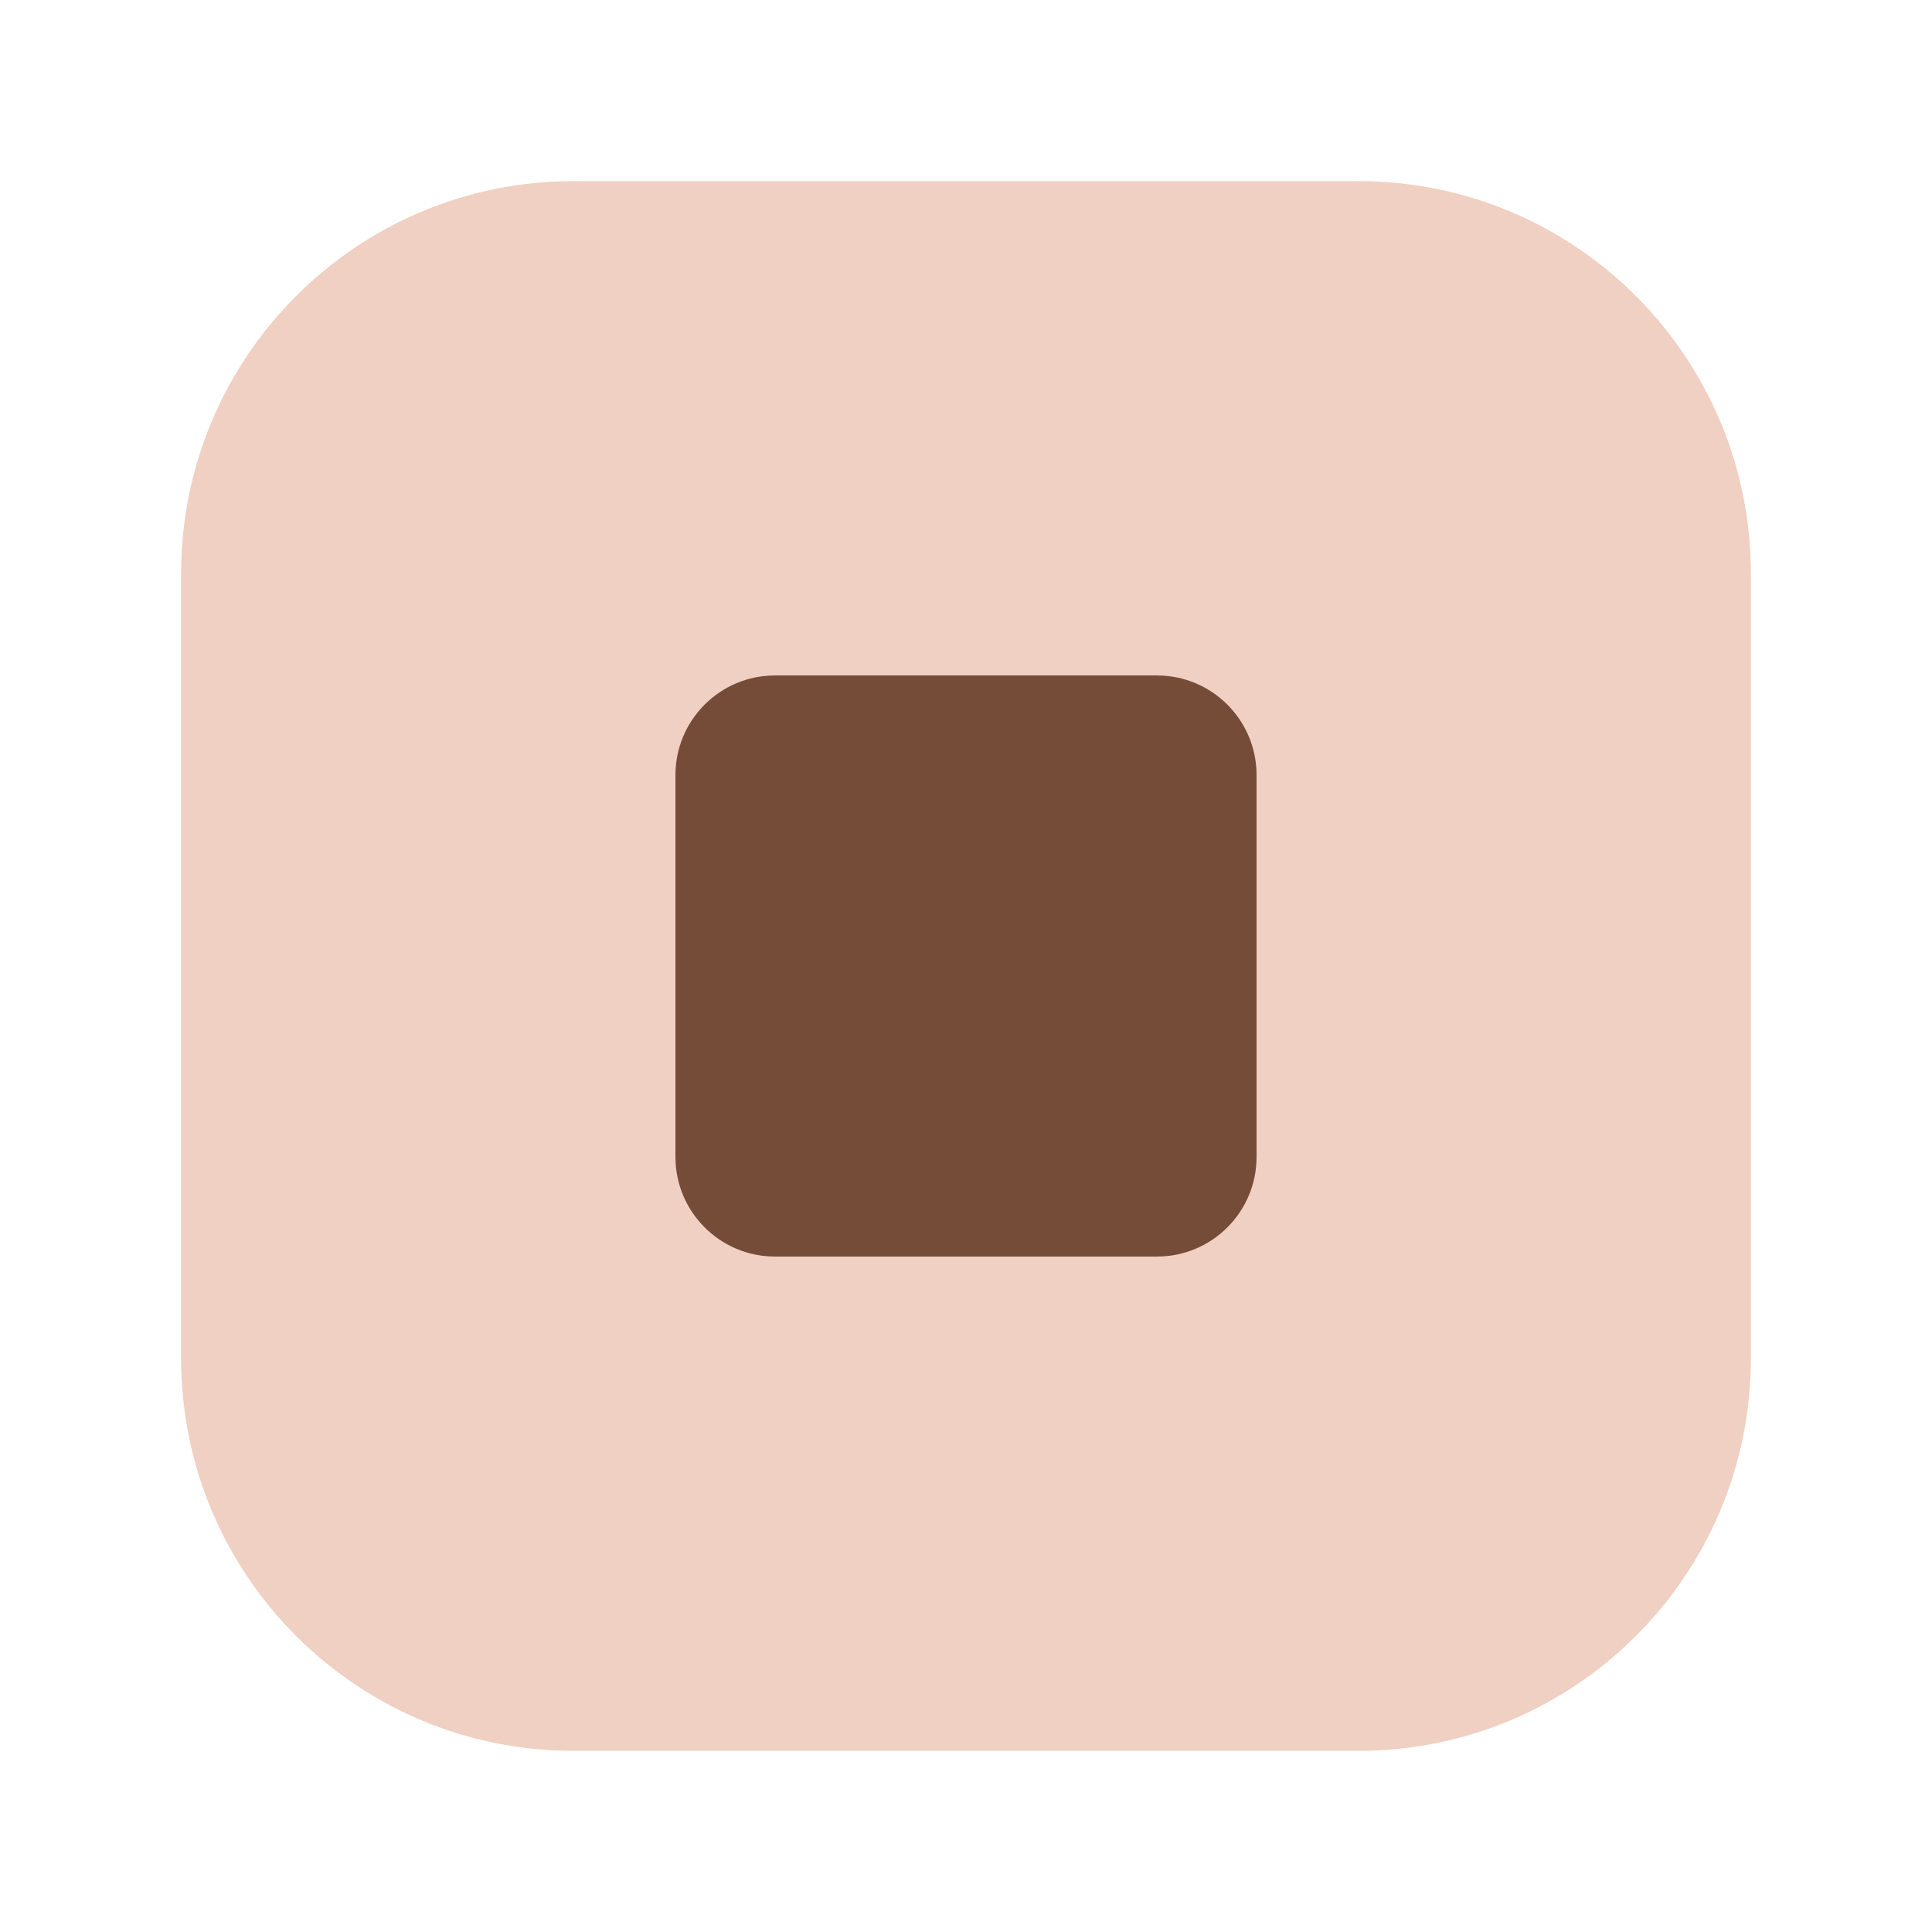
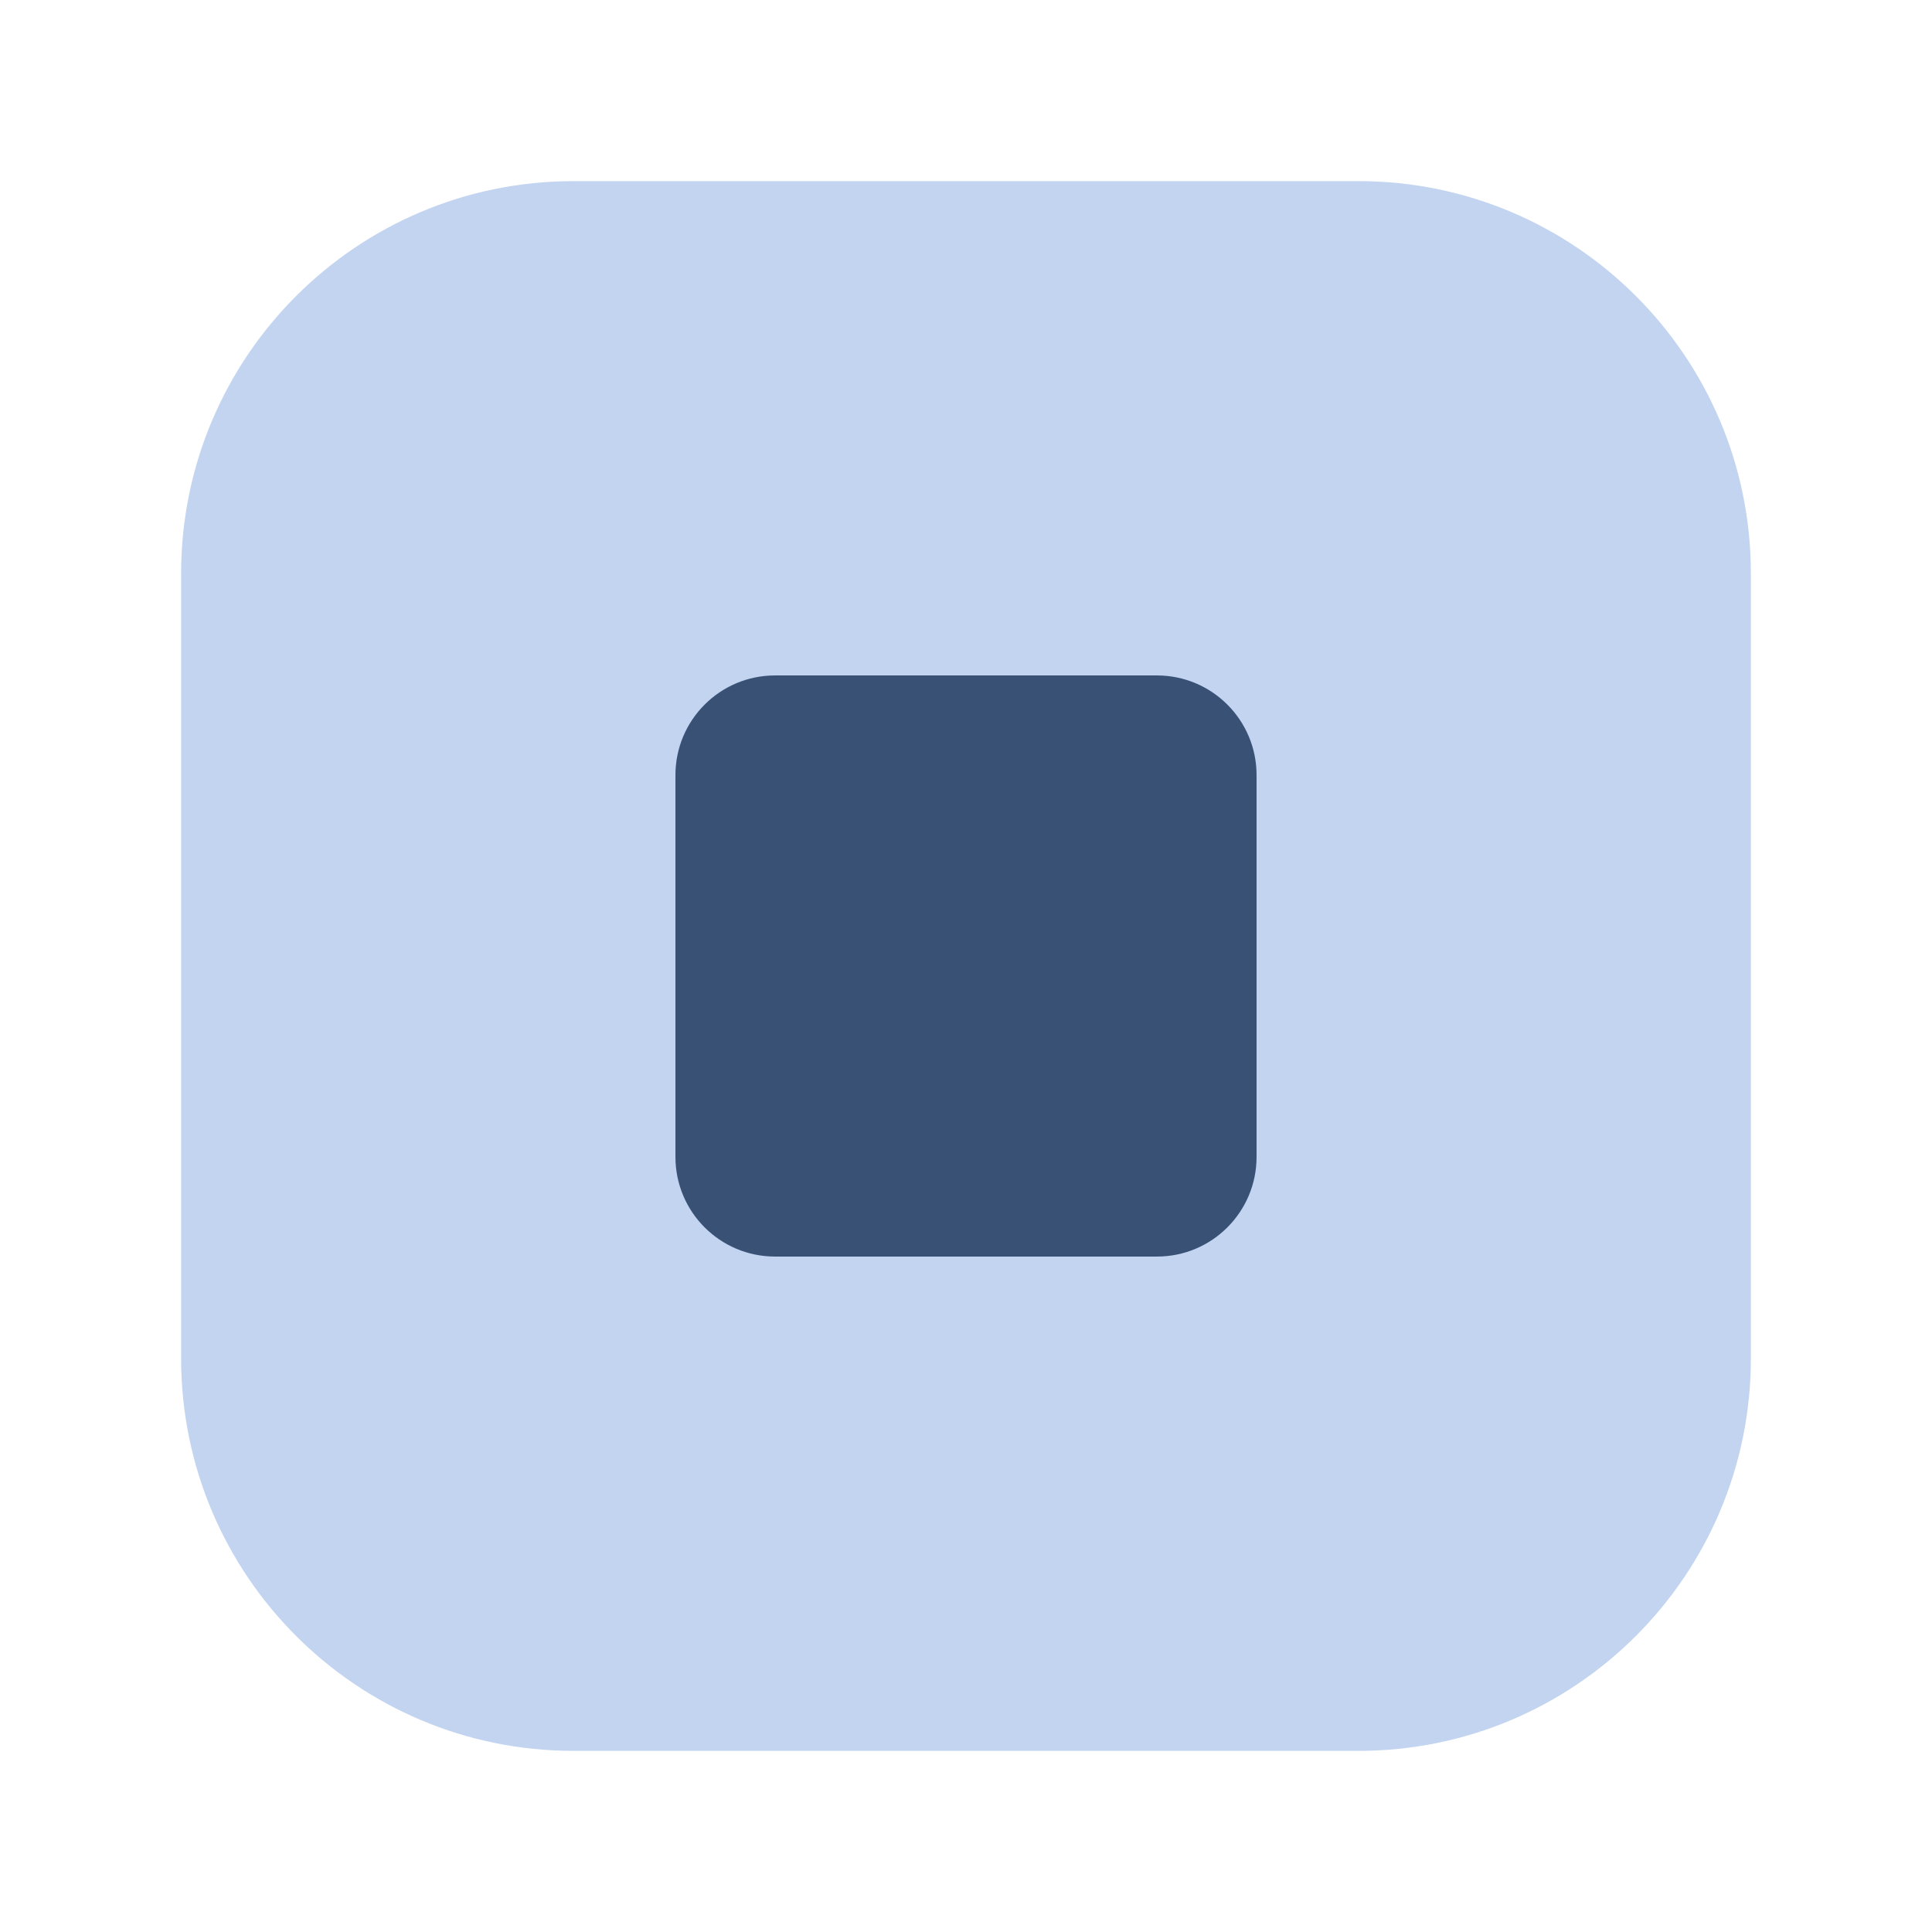
<svg xmlns="http://www.w3.org/2000/svg" width="512" height="512" viewBox="0 0 512 512">
-   <rect x="48" y="48" width="416" height="416" rx="104" fill="hsl(19,60%,85%)" />
+   <rect x="48" y="48" width="416" height="416" rx="104" fill="hsl(216,60%,85%)" />
  <g transform="translate(124,124) scale(11)">
-     <rect x="5" y="5" width="14" height="14" rx="2.4" fill="hsl(19,35%,34%)" />
+     <rect x="5" y="5" width="14" height="14" rx="2.4" fill="hsl(216,35%,34%)" />
  </g>
</svg>
